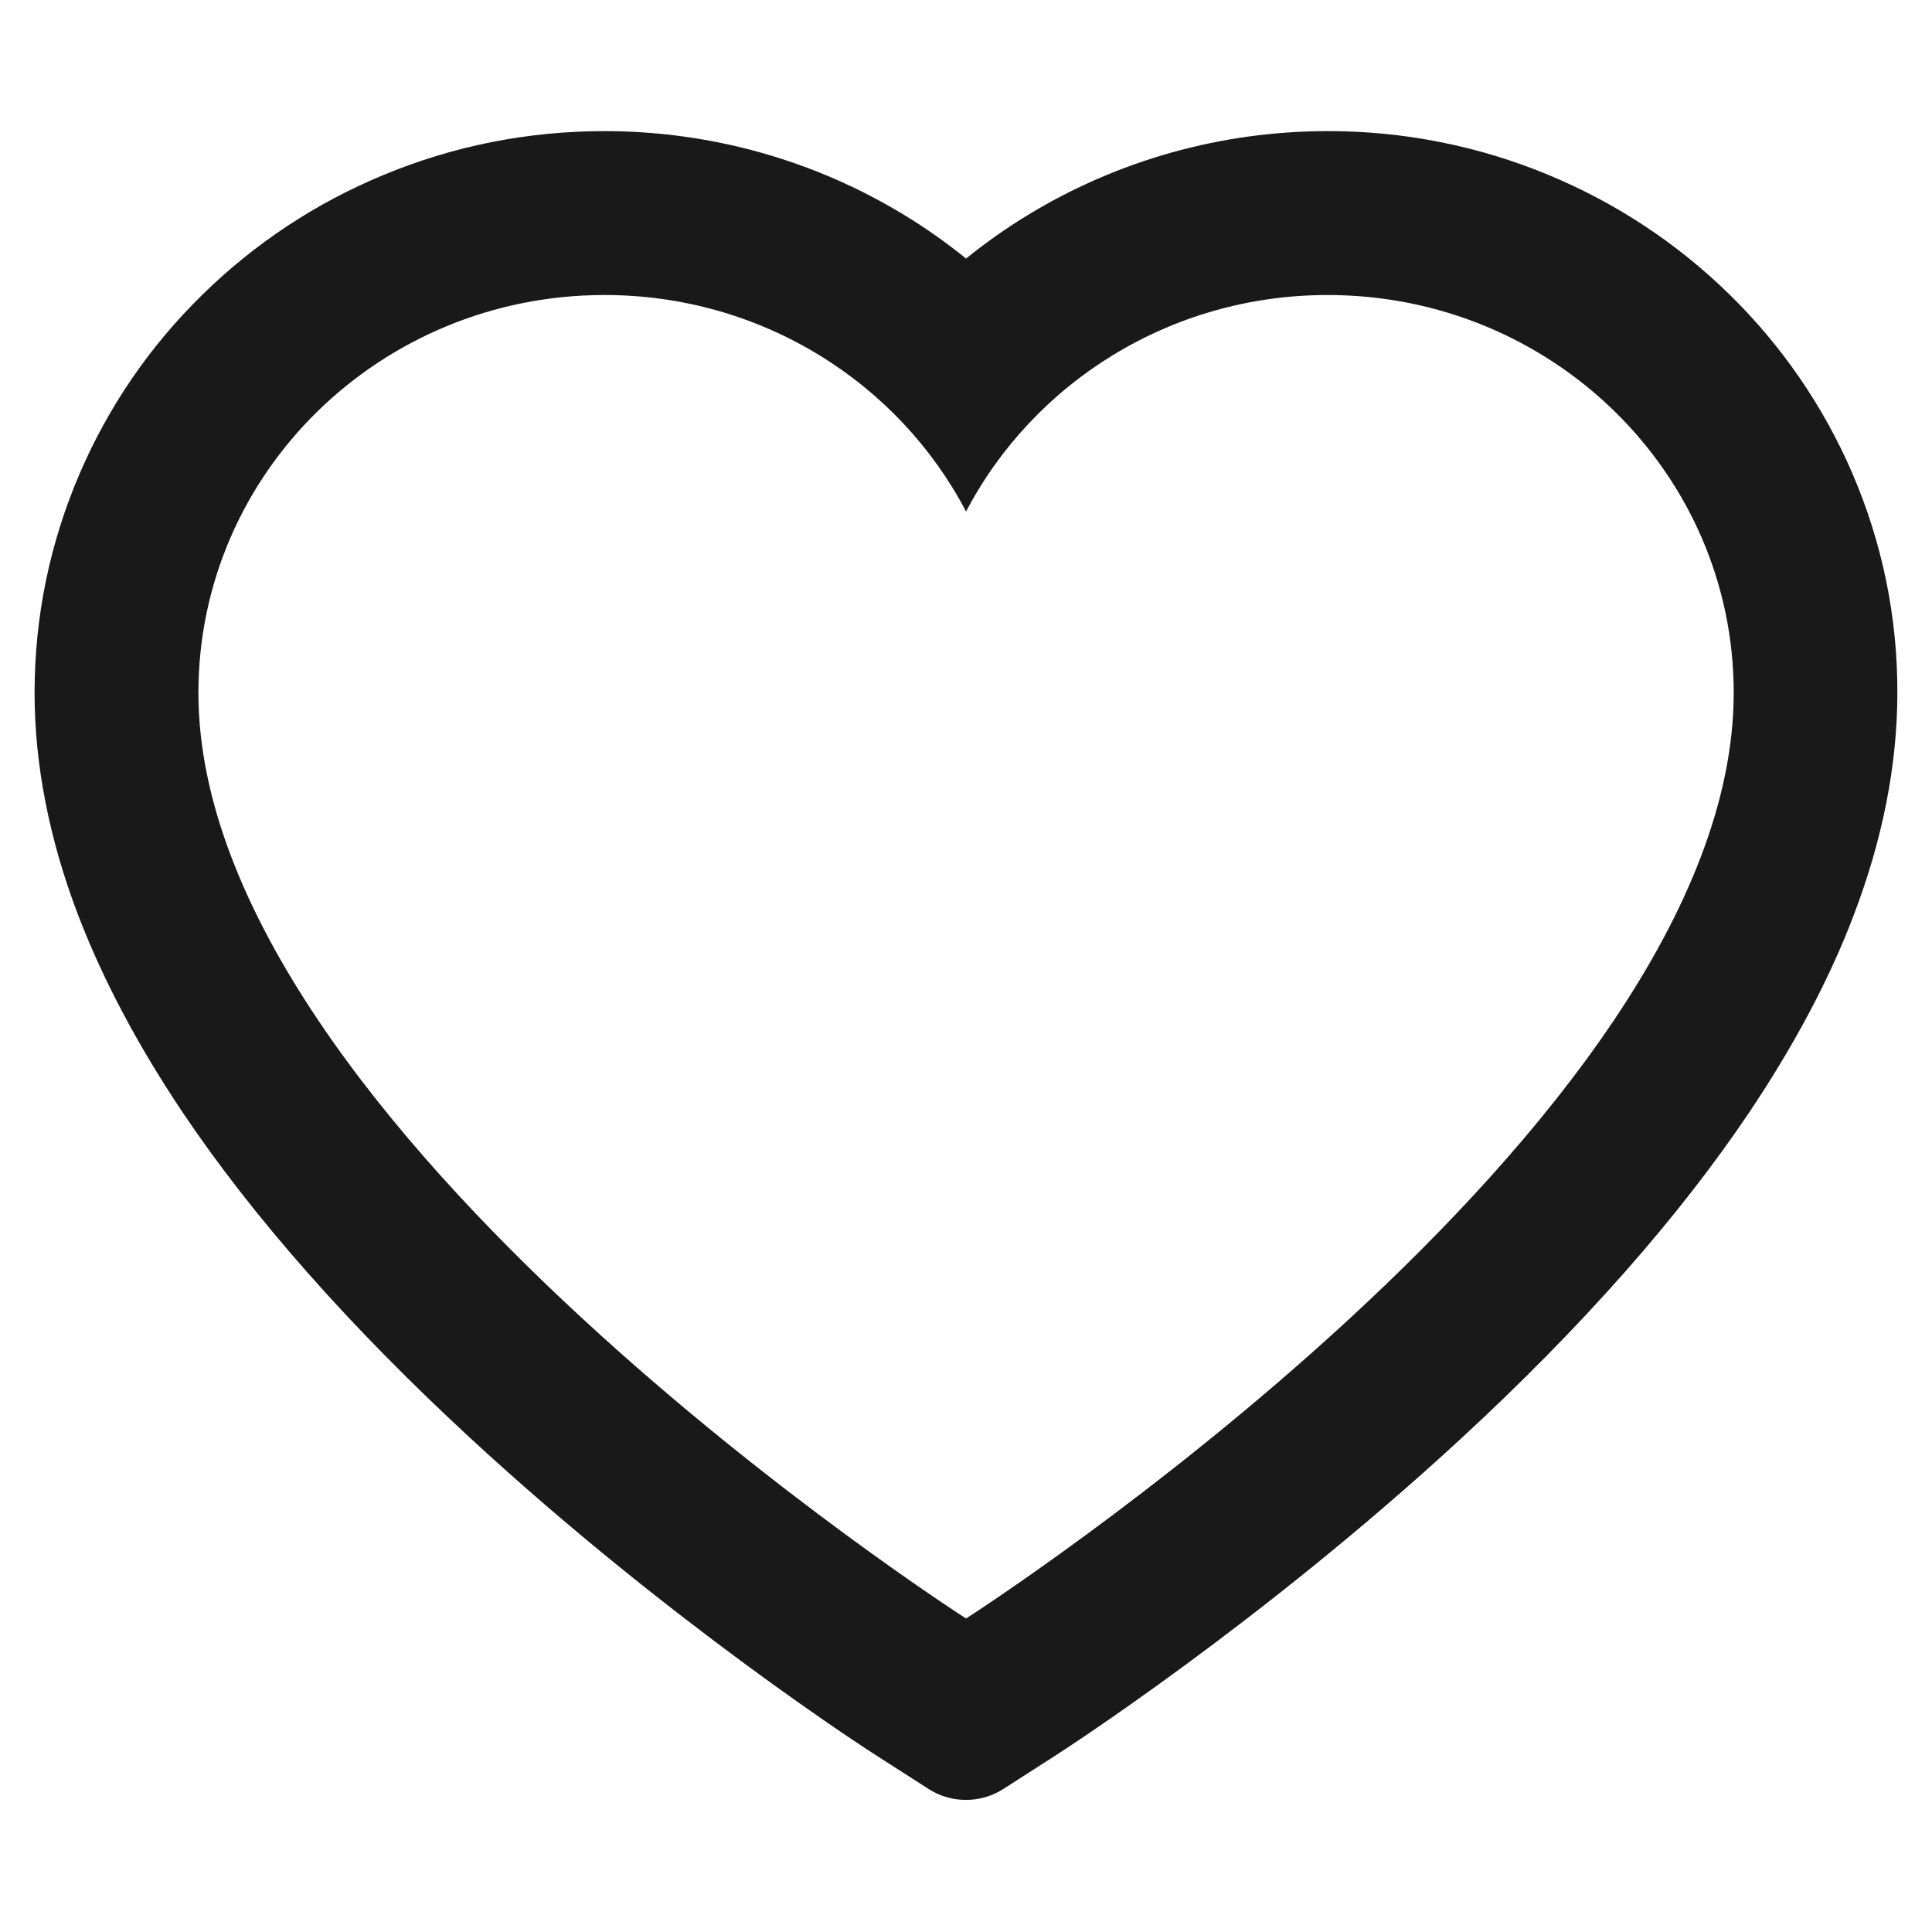
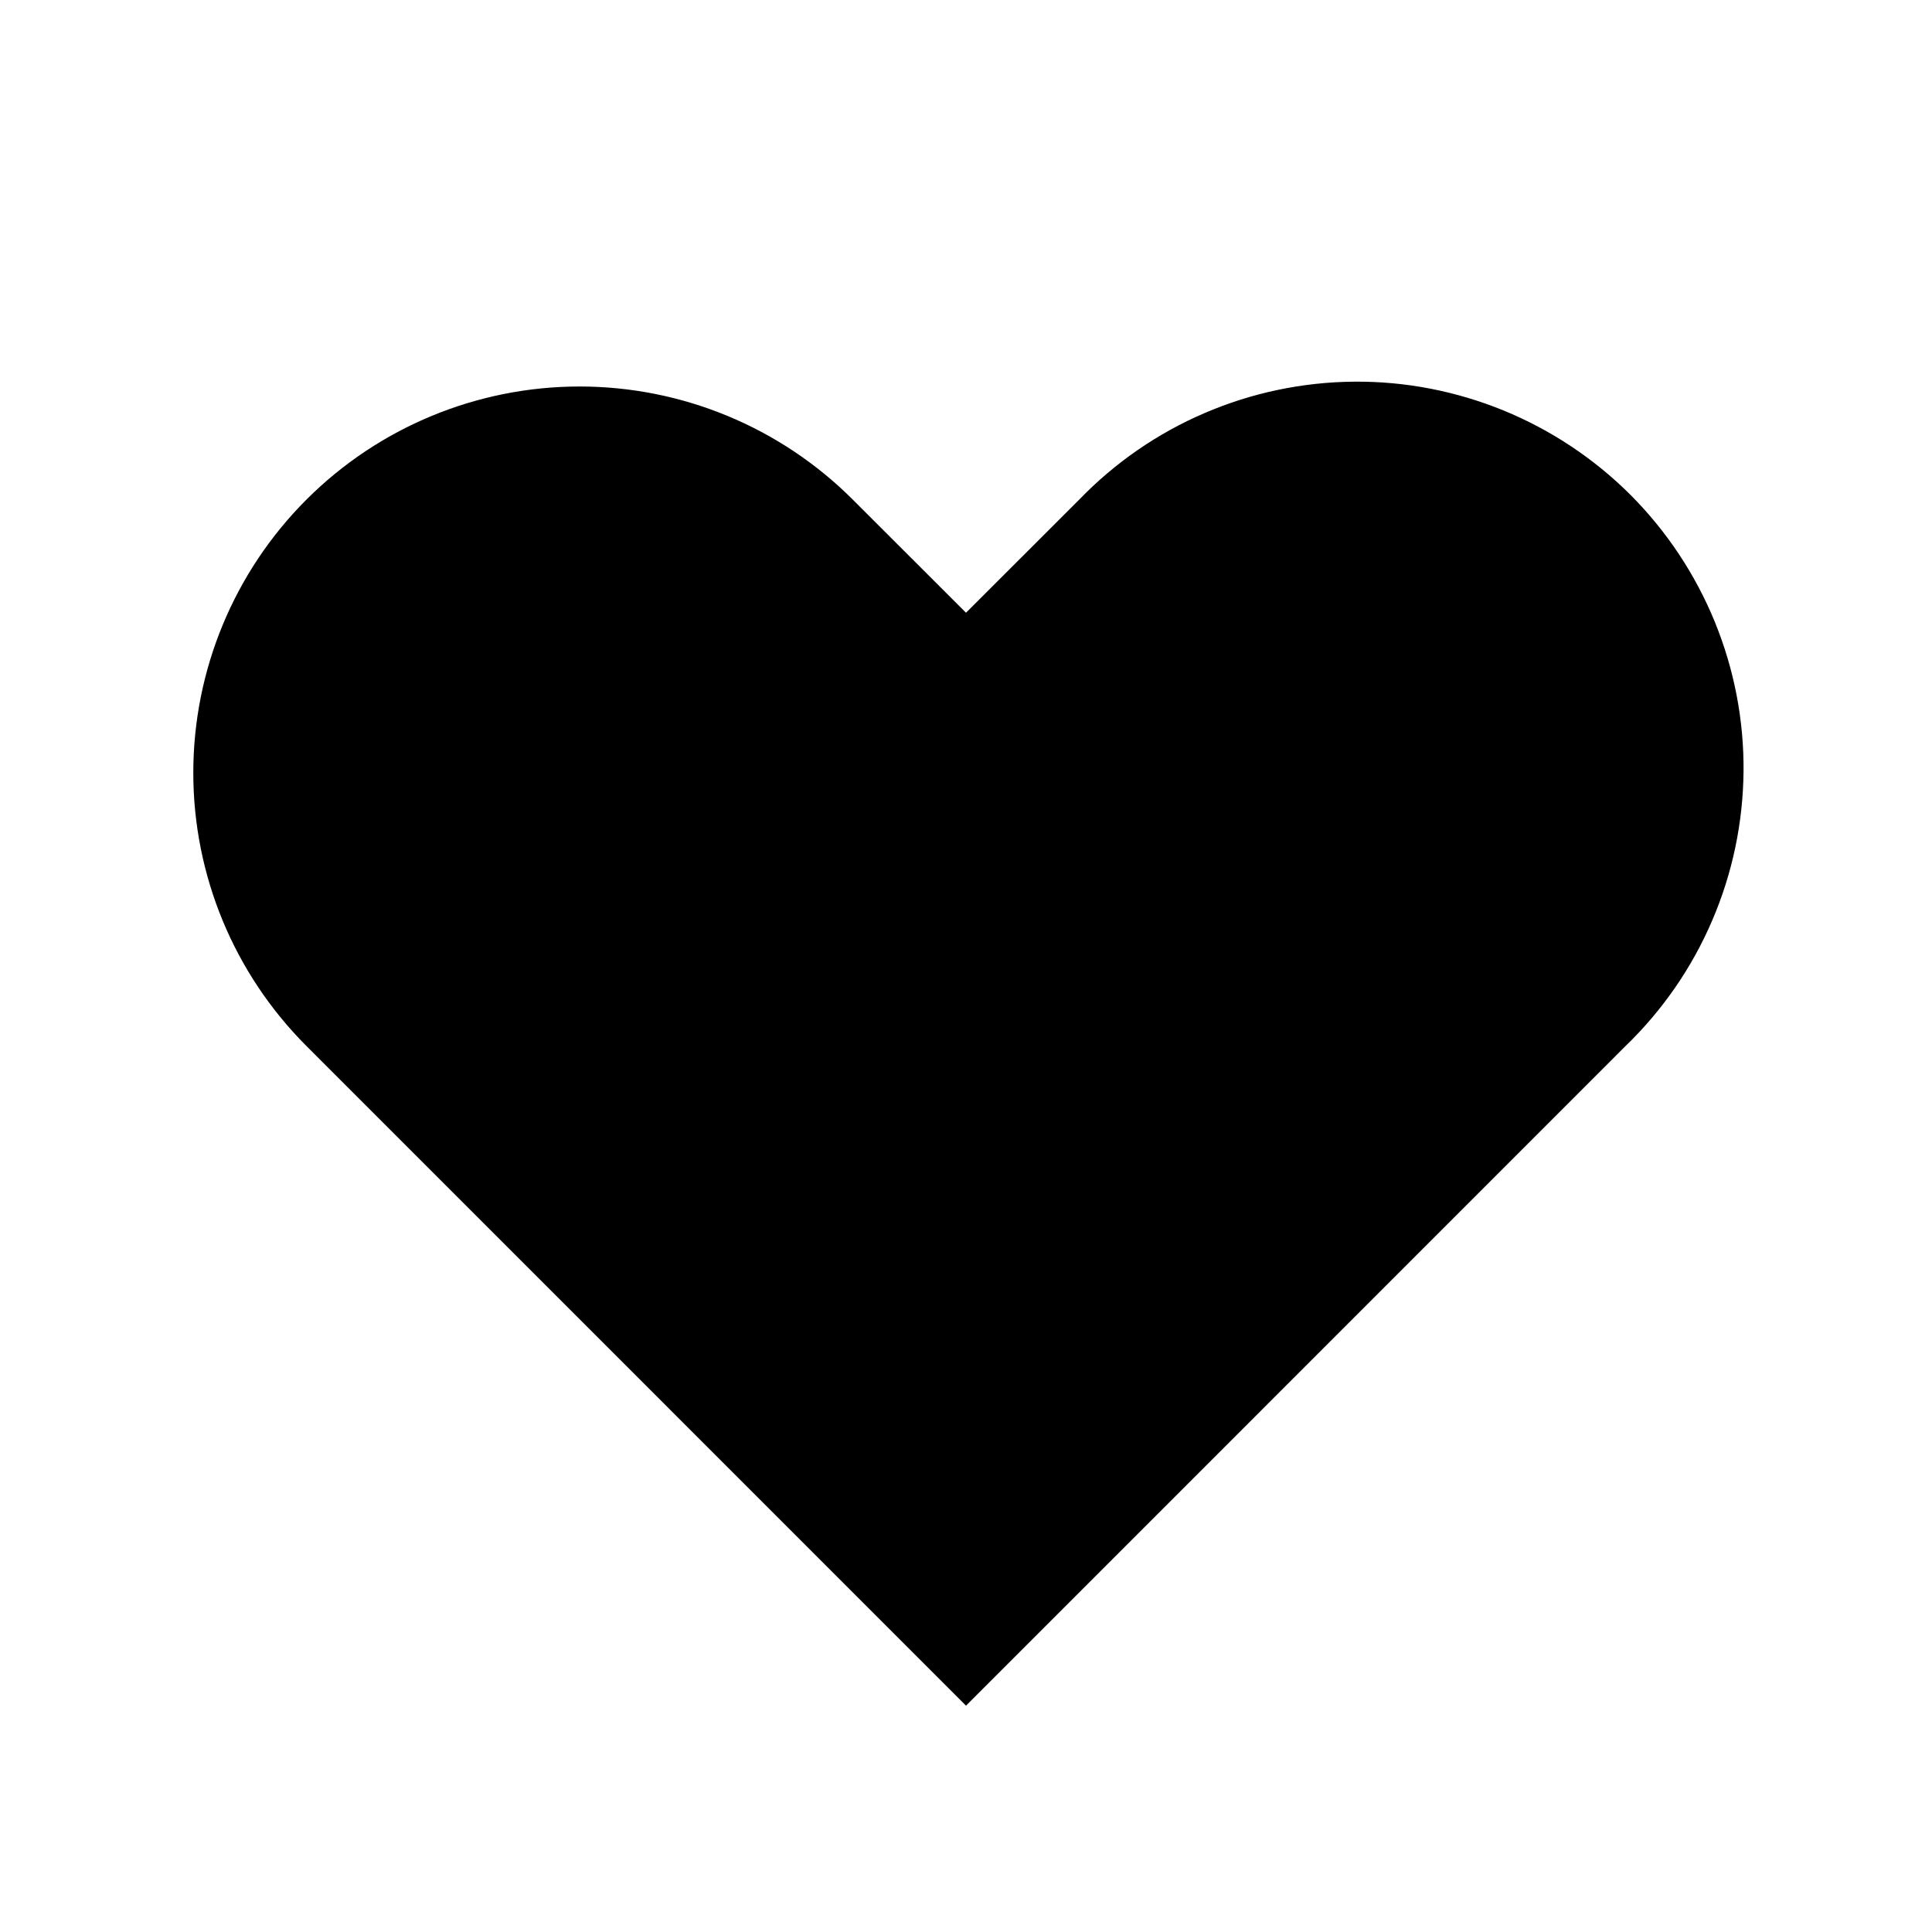
- <svg xmlns="http://www.w3.org/2000/svg" width="30" height="30" viewBox="0 0 30 30" fill="none">
-   <path d="M28.762 7.347C28.313 6.307 27.666 5.366 26.857 4.574C26.047 3.78 25.092 3.15 24.044 2.716C22.958 2.265 21.793 2.034 20.616 2.036C18.965 2.036 17.355 2.488 15.955 3.342C15.62 3.546 15.302 3.771 15.001 4.015C14.7 3.771 14.382 3.546 14.047 3.342C12.647 2.488 11.037 2.036 9.386 2.036C8.197 2.036 7.046 2.264 5.957 2.716C4.906 3.151 3.958 3.777 3.145 4.574C2.335 5.365 1.687 6.307 1.24 7.347C0.774 8.428 0.537 9.576 0.537 10.758C0.537 11.873 0.764 13.035 1.216 14.217C1.595 15.205 2.137 16.229 2.83 17.264C3.928 18.901 5.438 20.609 7.313 22.34C10.421 25.209 13.498 27.191 13.628 27.272L14.422 27.781C14.773 28.005 15.225 28.005 15.577 27.781L16.37 27.272C16.501 27.188 19.575 25.209 22.685 22.34C24.56 20.609 26.07 18.901 27.168 17.264C27.861 16.229 28.407 15.205 28.782 14.217C29.234 13.035 29.462 11.873 29.462 10.758C29.465 9.576 29.227 8.428 28.762 7.347ZM15.001 25.132C15.001 25.132 3.081 17.495 3.081 10.758C3.081 7.347 5.904 4.581 9.386 4.581C11.834 4.581 13.956 5.947 15.001 7.943C16.046 5.947 18.168 4.581 20.616 4.581C24.098 4.581 26.921 7.347 26.921 10.758C26.921 17.495 15.001 25.132 15.001 25.132Z" fill="currentColor" fill-opacity="0.9" />
+ <svg xmlns="http://www.w3.org/2000/svg" viewBox="0 0 20 20" fill="none">
+   <path fill-rule="evenodd" clip-rule="evenodd" d="M3.172 5.172C3.922 4.422 4.939 4.001 6 4.001C7.061 4.001 8.078 4.422 8.828 5.172L10 6.343L11.172 5.172C11.541 4.79 11.982 4.485 12.47 4.276C12.958 4.066 13.483 3.956 14.014 3.951C14.546 3.946 15.072 4.048 15.564 4.249C16.055 4.45 16.502 4.747 16.878 5.122C17.253 5.498 17.55 5.945 17.751 6.436C17.952 6.928 18.054 7.454 18.049 7.986C18.044 8.517 17.934 9.042 17.724 9.53C17.515 10.018 17.21 10.459 16.828 10.828L10 17.657L3.172 10.828C2.422 10.078 2.001 9.061 2.001 8C2.001 6.939 2.422 5.922 3.172 5.172Z" fill="currentColor" />
</svg>
